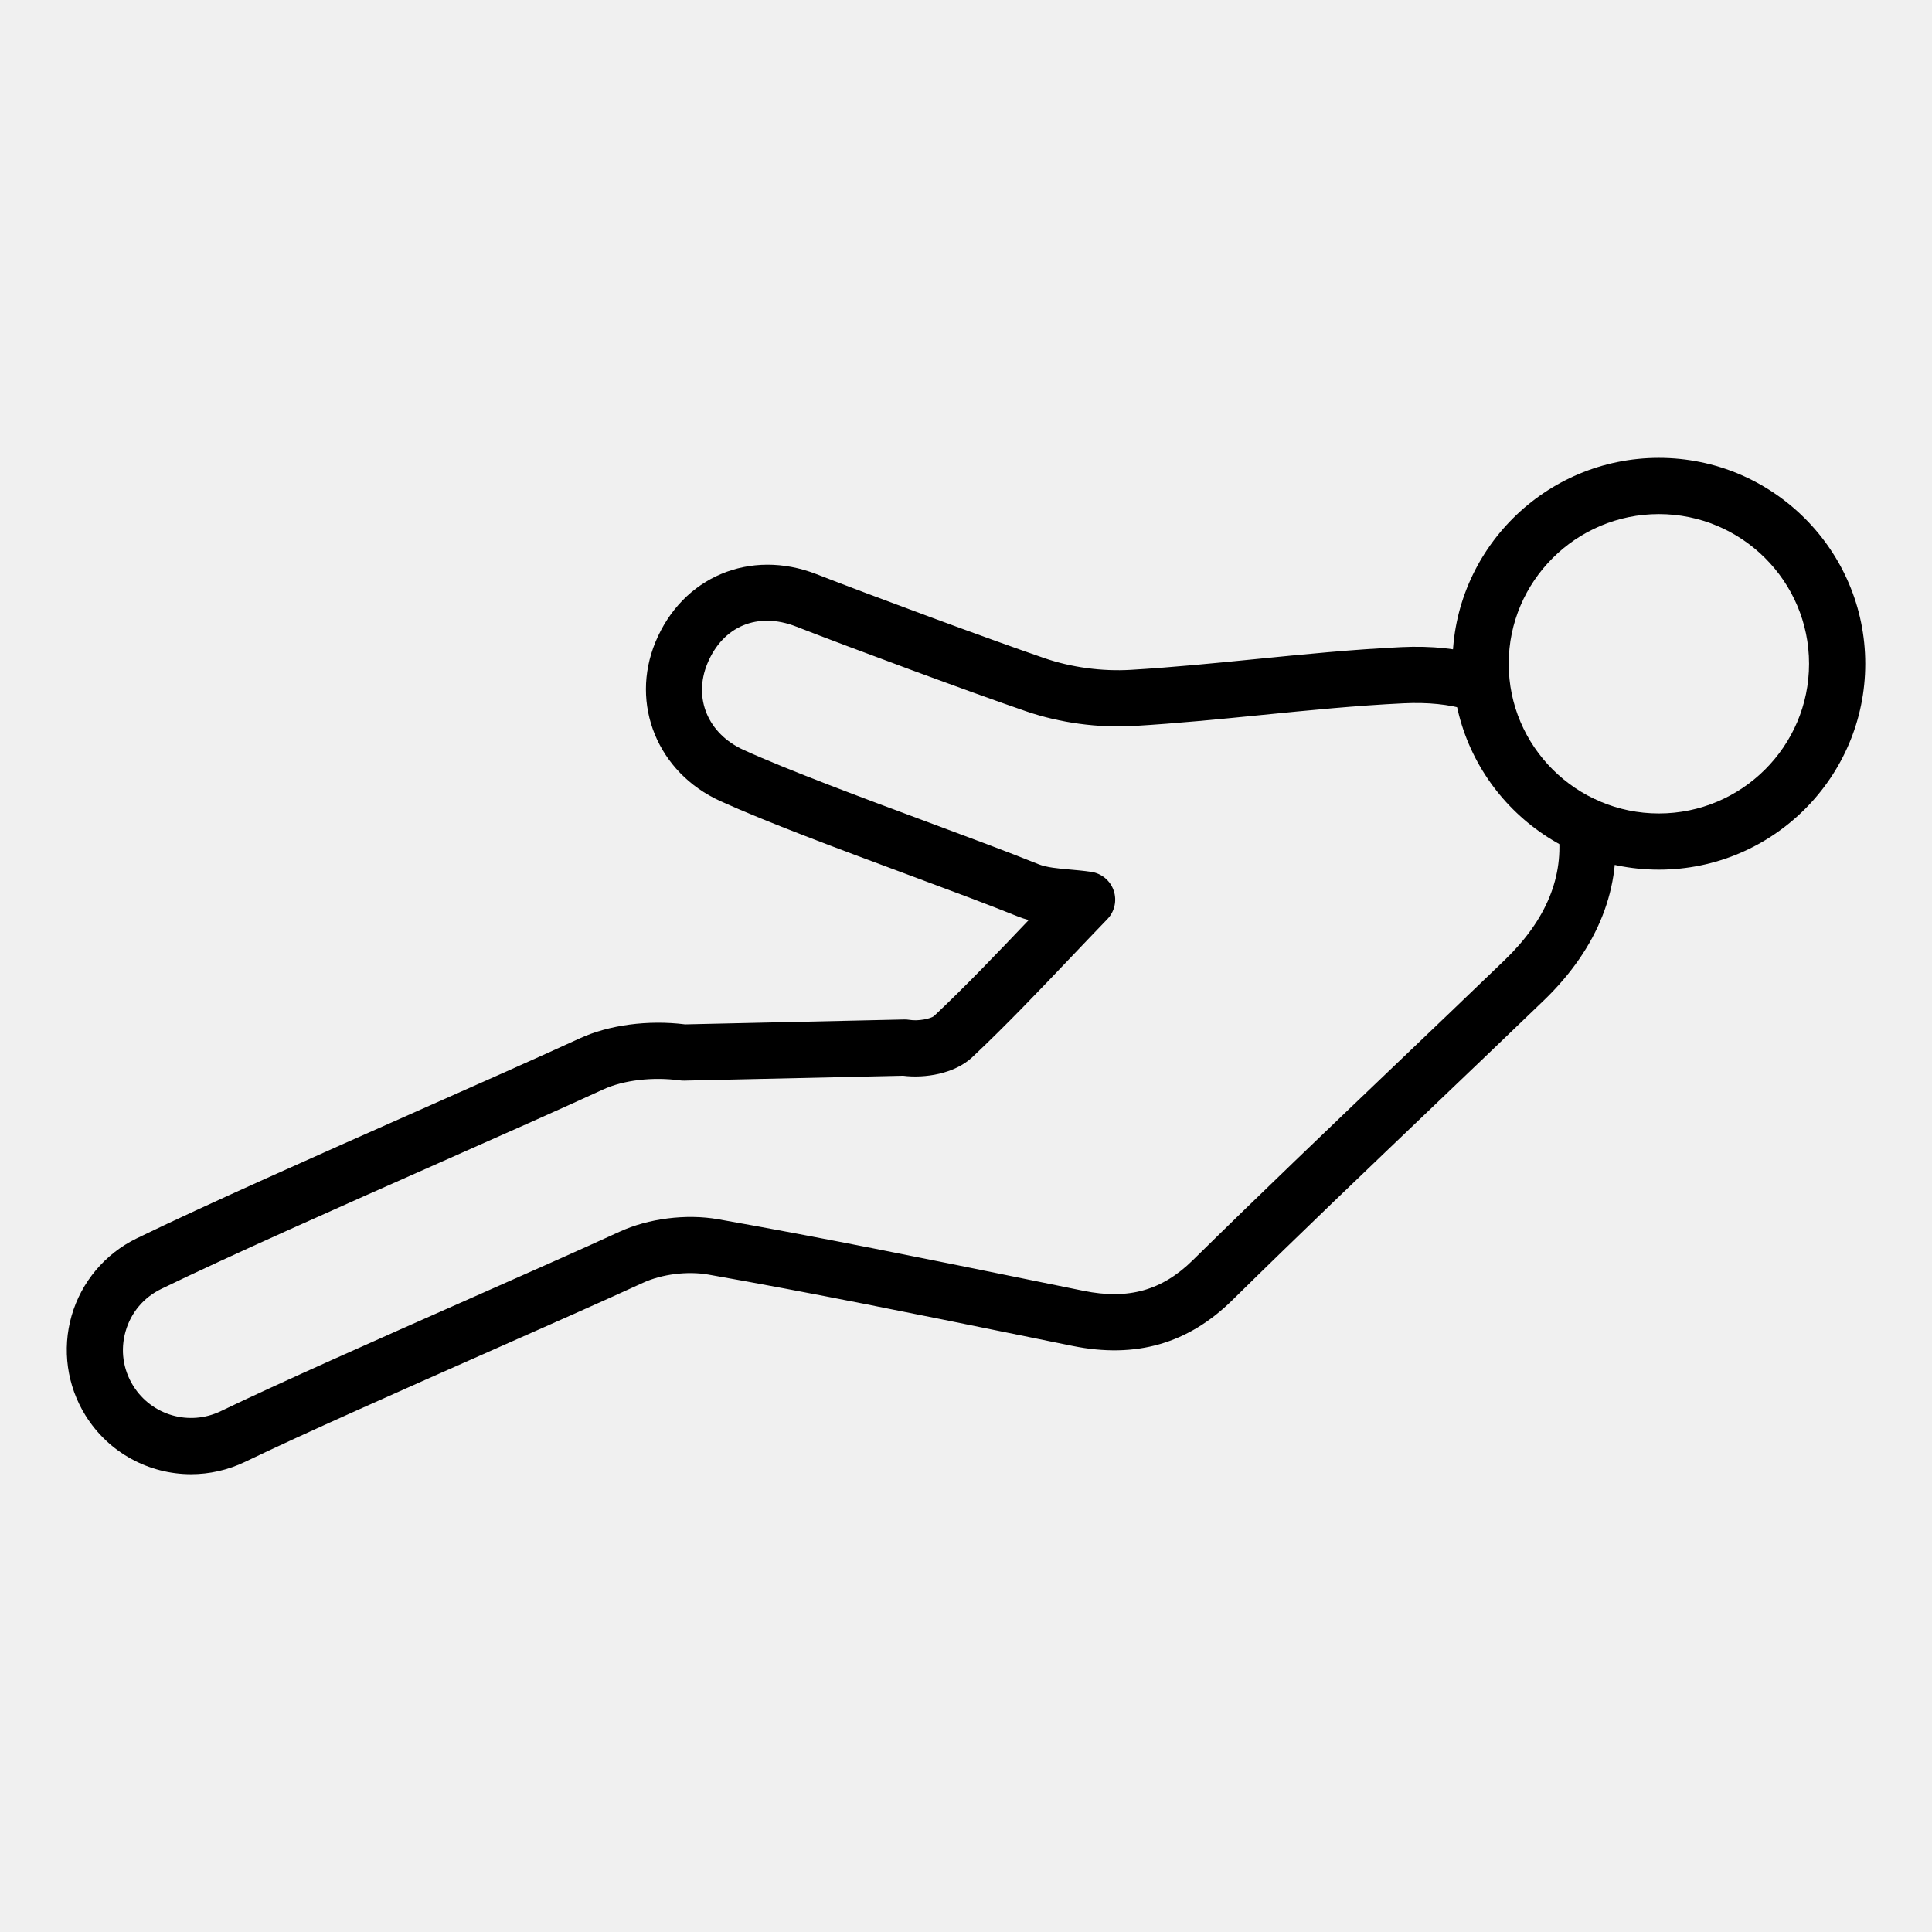
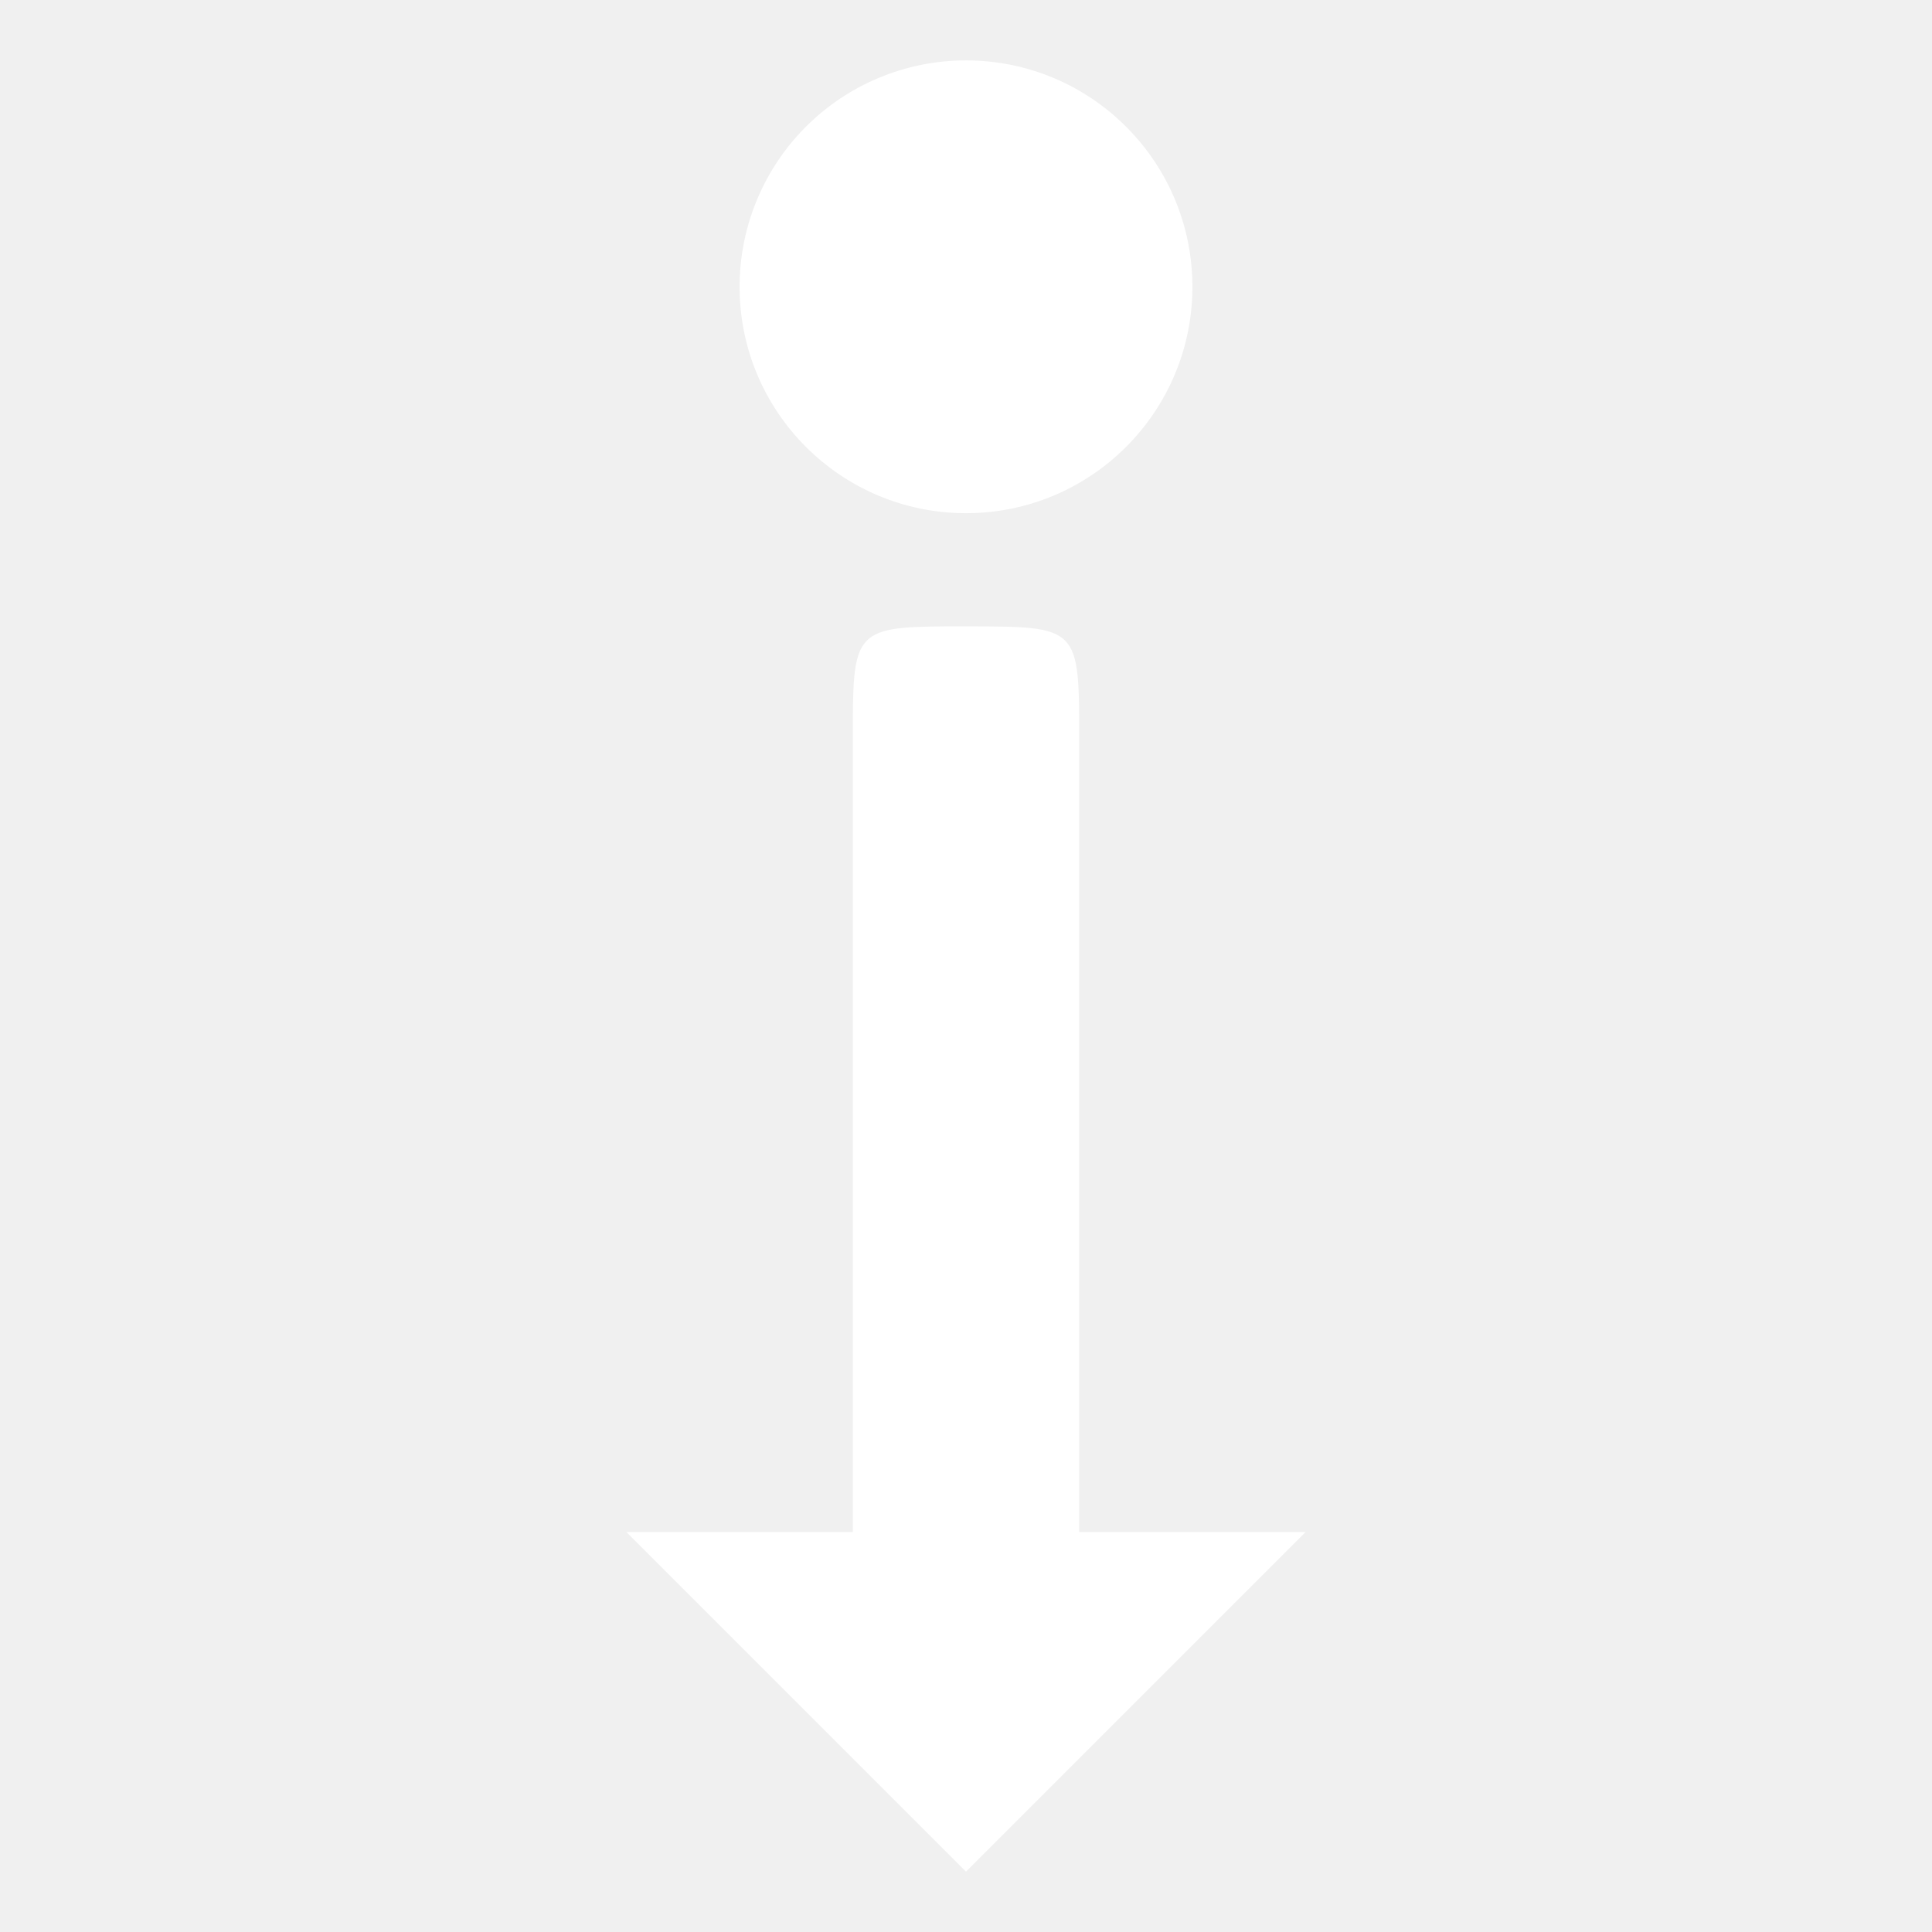
- <svg xmlns="http://www.w3.org/2000/svg" enable-background="new 0 0 550 550" viewBox="0 0 550 550">
-   <g id="_x36_438_-_Lying_Down">
-     <g>
-       <g>
-         <g>
-           <path d="m54.389 419.671c-11.888.001-23.382-5.996-30.05-16.708-5.274-8.473-6.715-18.831-3.953-28.418 2.767-9.603 9.515-17.621 18.514-22 19.431-9.455 51.435-23.639 79.671-36.152 17.708-7.848 34.434-15.26 46.475-20.795 8.306-3.826 19.47-5.302 29.993-3.982l62.369-1.393c.491-.009.984.023 1.47.103 2.601.43 6.095-.342 6.998-1.069 9.156-8.629 17.824-17.717 26.973-27.329-1.065-.29-2.132-.64-3.196-1.069-8.347-3.371-19.608-7.557-31.531-11.988-19.5-7.248-39.663-14.742-53.042-20.812-17.858-8.104-25.806-27.572-18.486-45.284 7.679-18.568 26.968-26.689 45.865-19.318 15.156 5.923 49.333 18.579 64.869 23.907 7.646 2.626 16.371 3.809 24.566 3.326 11.865-.702 23.987-1.909 35.71-3.075 13.472-1.341 27.401-2.727 41.238-3.387 8.821-.419 16.483.402 23.421 2.514 4.227 1.287 6.609 5.756 5.323 9.983-1.287 4.227-5.752 6.611-9.983 5.324-5.082-1.547-11.146-2.164-17.999-1.839-13.425.641-27.146 2.006-40.415 3.327-11.88 1.182-24.164 2.405-36.354 3.126-10.23.602-21.134-.878-30.701-4.165-15.697-5.383-50.206-18.162-65.495-24.136-10.934-4.265-20.85-.134-25.26 10.526-4.081 9.877.159 19.994 10.311 24.601 12.868 5.838 33.66 13.566 52.005 20.385 12.03 4.472 23.394 8.695 31.943 12.148 2.308.93 5.511 1.213 8.902 1.512 1.958.173 3.981.351 6.102.664 2.966.438 5.438 2.496 6.405 5.334s.267 5.978-1.815 8.136c-3.483 3.61-6.896 7.195-10.272 10.743-9.495 9.977-18.465 19.4-28.139 28.516-5.077 4.79-13.588 6.093-19.717 5.309l-62.32 1.392c-.423.007-.845-.015-1.264-.072-7.697-1.052-16.045-.065-21.787 2.579-12.146 5.584-28.921 13.019-46.68 20.889-28.114 12.46-59.98 26.582-79.153 35.911-5.002 2.435-8.604 6.712-10.14 12.044-1.532 5.316-.764 10.832 2.161 15.532 5.254 8.439 15.986 11.541 24.964 7.203 16.454-7.94 44.867-20.514 69.937-31.607 16.819-7.443 32.706-14.474 43.545-19.459 8.234-3.785 18.983-5.145 28.051-3.557 29.675 5.232 59.656 11.34 88.65 17.247 5.144 1.048 10.287 2.096 15.431 3.14 12.737 2.581 22.318-.109 31.071-8.725 19.124-18.82 38.831-37.645 57.889-55.85 10.162-9.707 20.671-19.745 30.956-29.654 11.816-11.387 16.925-23.846 15.184-37.032-.579-4.38 2.503-8.4 6.883-8.979 4.383-.581 8.4 2.503 8.979 6.883 2.41 18.24-4.486 35.754-19.943 50.649-10.311 9.934-20.831 19.983-31.006 29.701-19.016 18.165-38.679 36.948-57.718 55.685-12.596 12.396-27.468 16.646-45.474 13.001-5.149-1.045-10.298-2.094-15.445-3.143-28.892-5.886-58.767-11.972-88.226-17.166-5.941-1.042-13.243-.125-18.597 2.336-10.943 5.032-26.881 12.085-43.754 19.552-24.956 11.044-53.241 23.561-69.457 31.387-4.977 2.4-10.253 3.548-15.452 3.548z" />
-         </g>
-       </g>
-       <g>
-         <path d="m472.248 247.572c-32.396 0-58.752-26.293-58.752-58.612s26.356-58.613 58.752-58.613 58.752 26.294 58.752 58.613-26.356 58.612-58.752 58.612zm0-101.225c-23.573 0-42.752 19.116-42.752 42.613s19.179 42.612 42.752 42.612 42.752-19.115 42.752-42.612-19.179-42.613-42.752-42.613z" />
-       </g>
-     </g>
-   </g>
-   <g id="Layer_1" />
+ <svg xmlns="http://www.w3.org/2000/svg" viewBox="0 0 512 512" width="512" height="512">
+   <path fill="#fff" d="M257.75 16.03A60 60 0 0 0 196 76a60 60 0 0 0 120 0 60 60 0 0 0-58.25-59.97zM250.72 166c-24.72.11-24.72 1.875-24.72 30v210h-60l90 90 90-90h-60V196c0-30 0-30-30-30-1.875 0-3.633-.007-5.28 0z" />
</svg>
